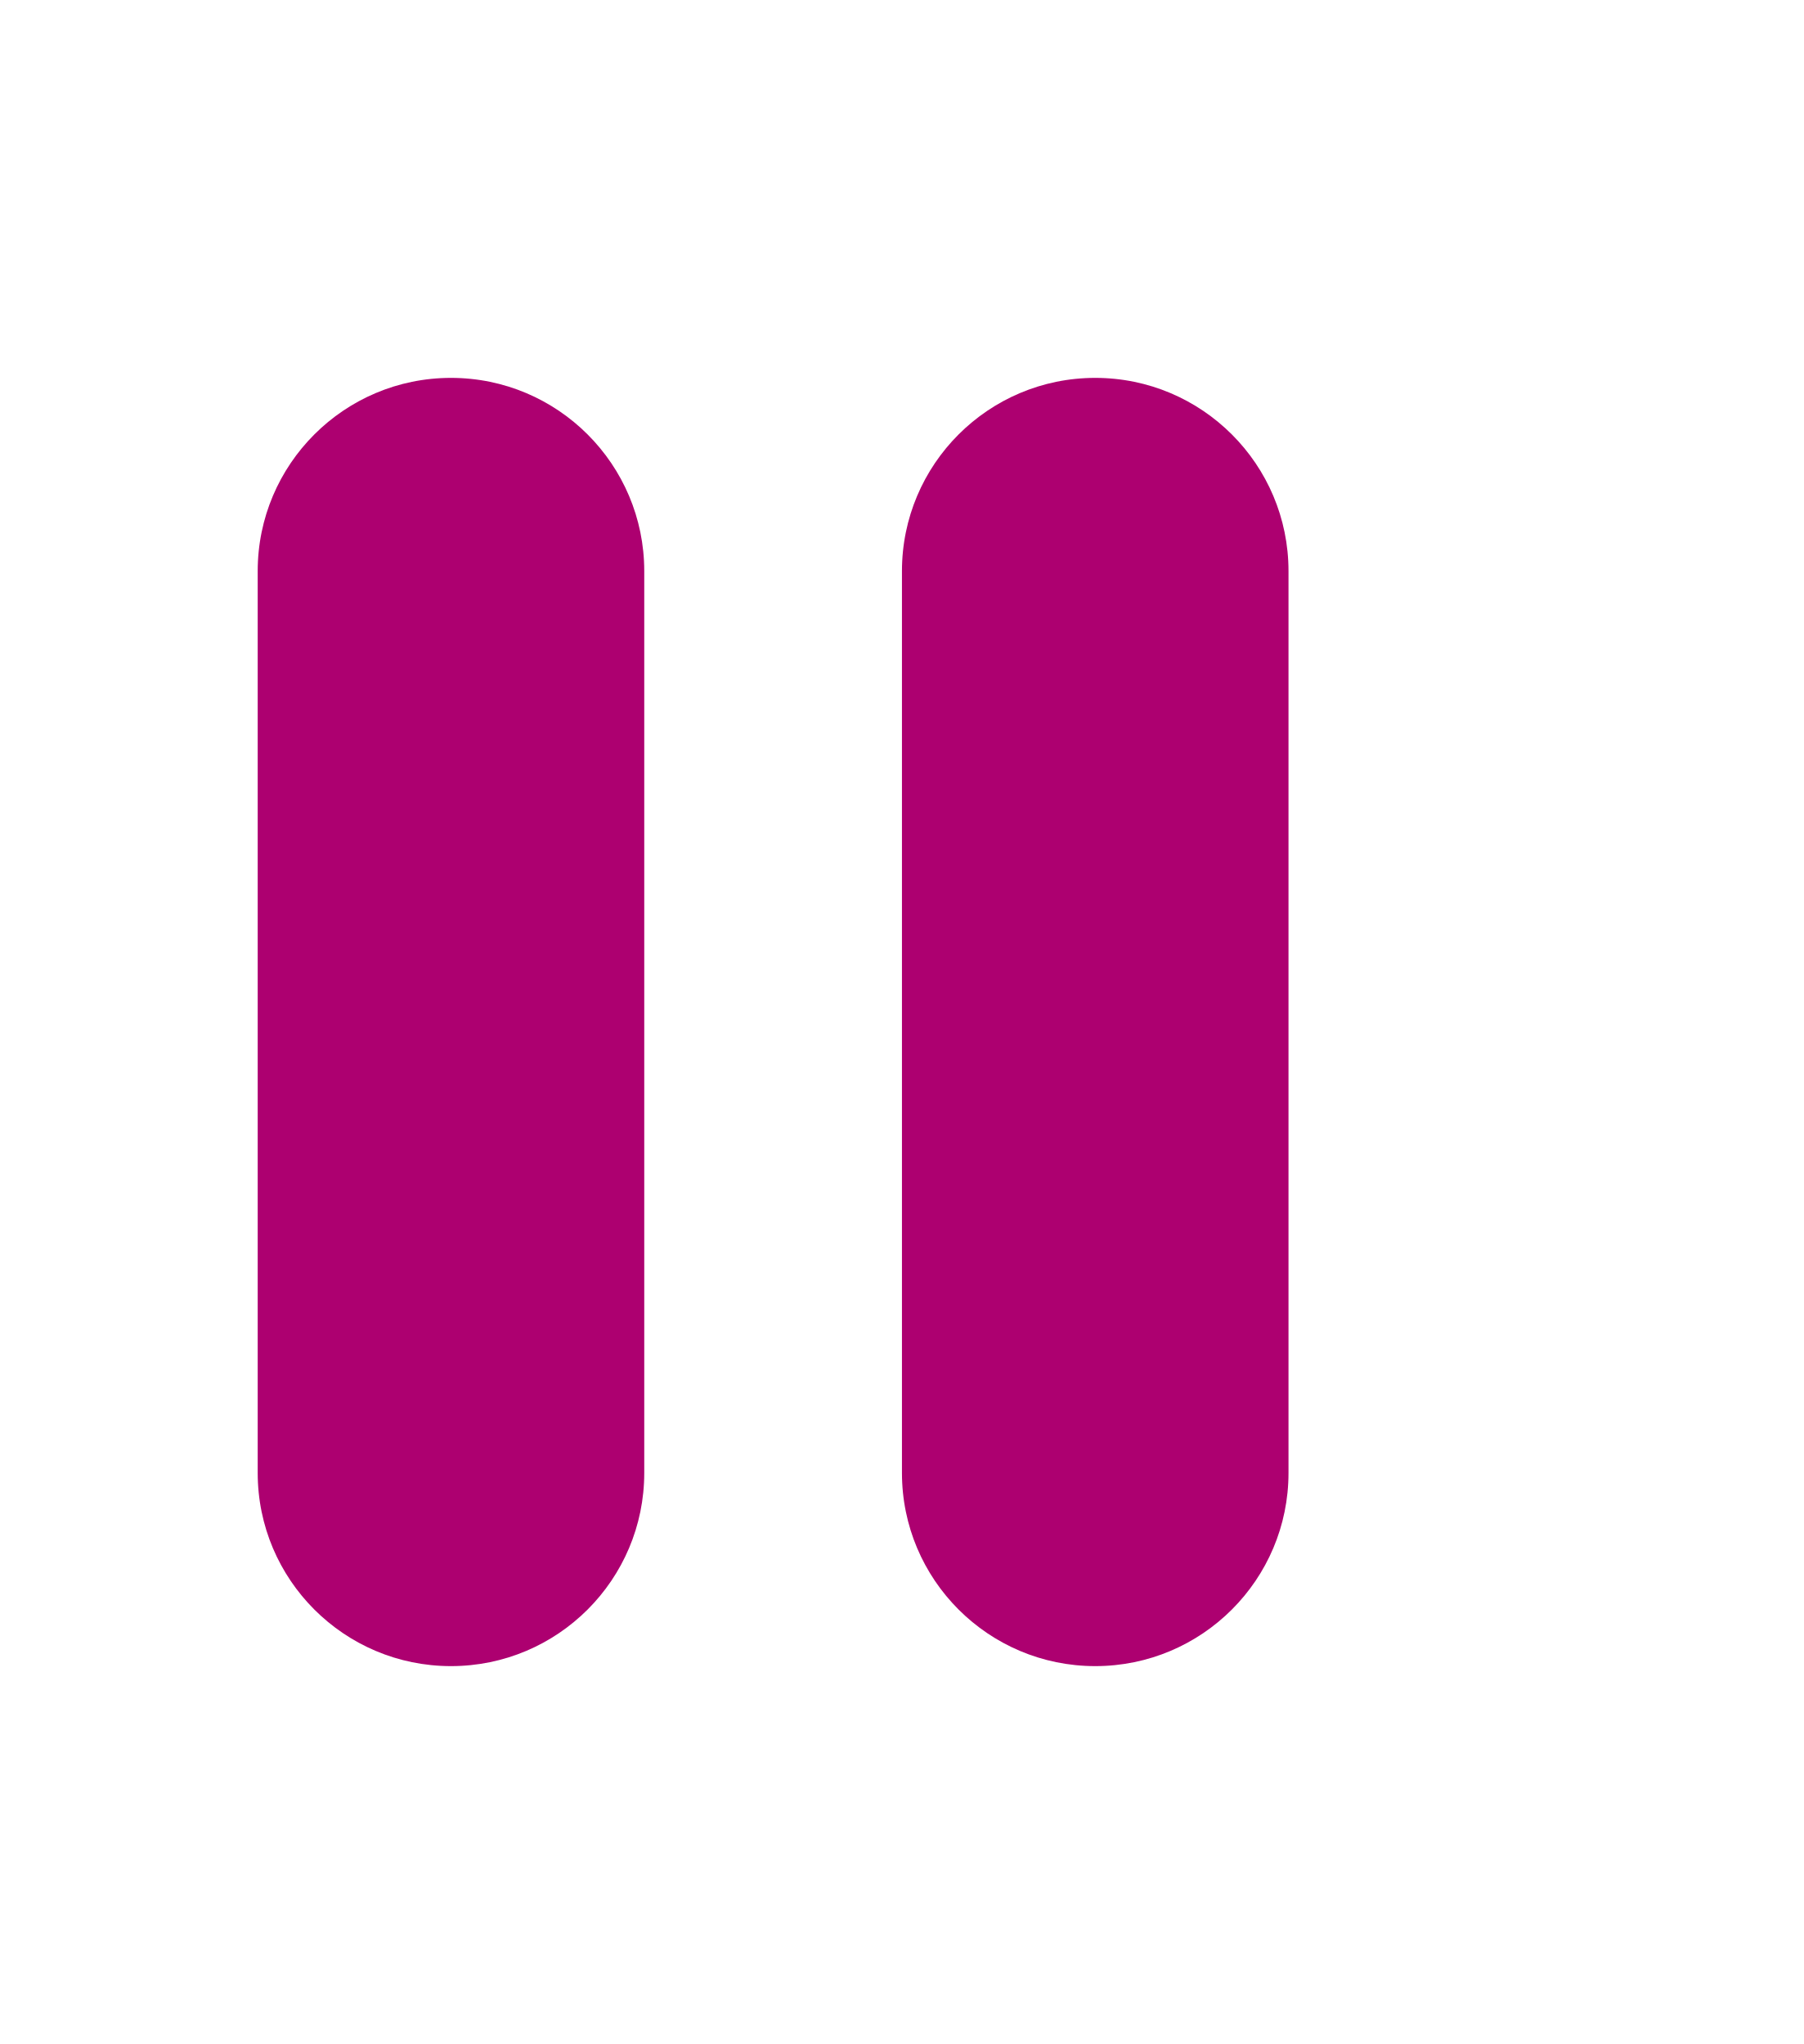
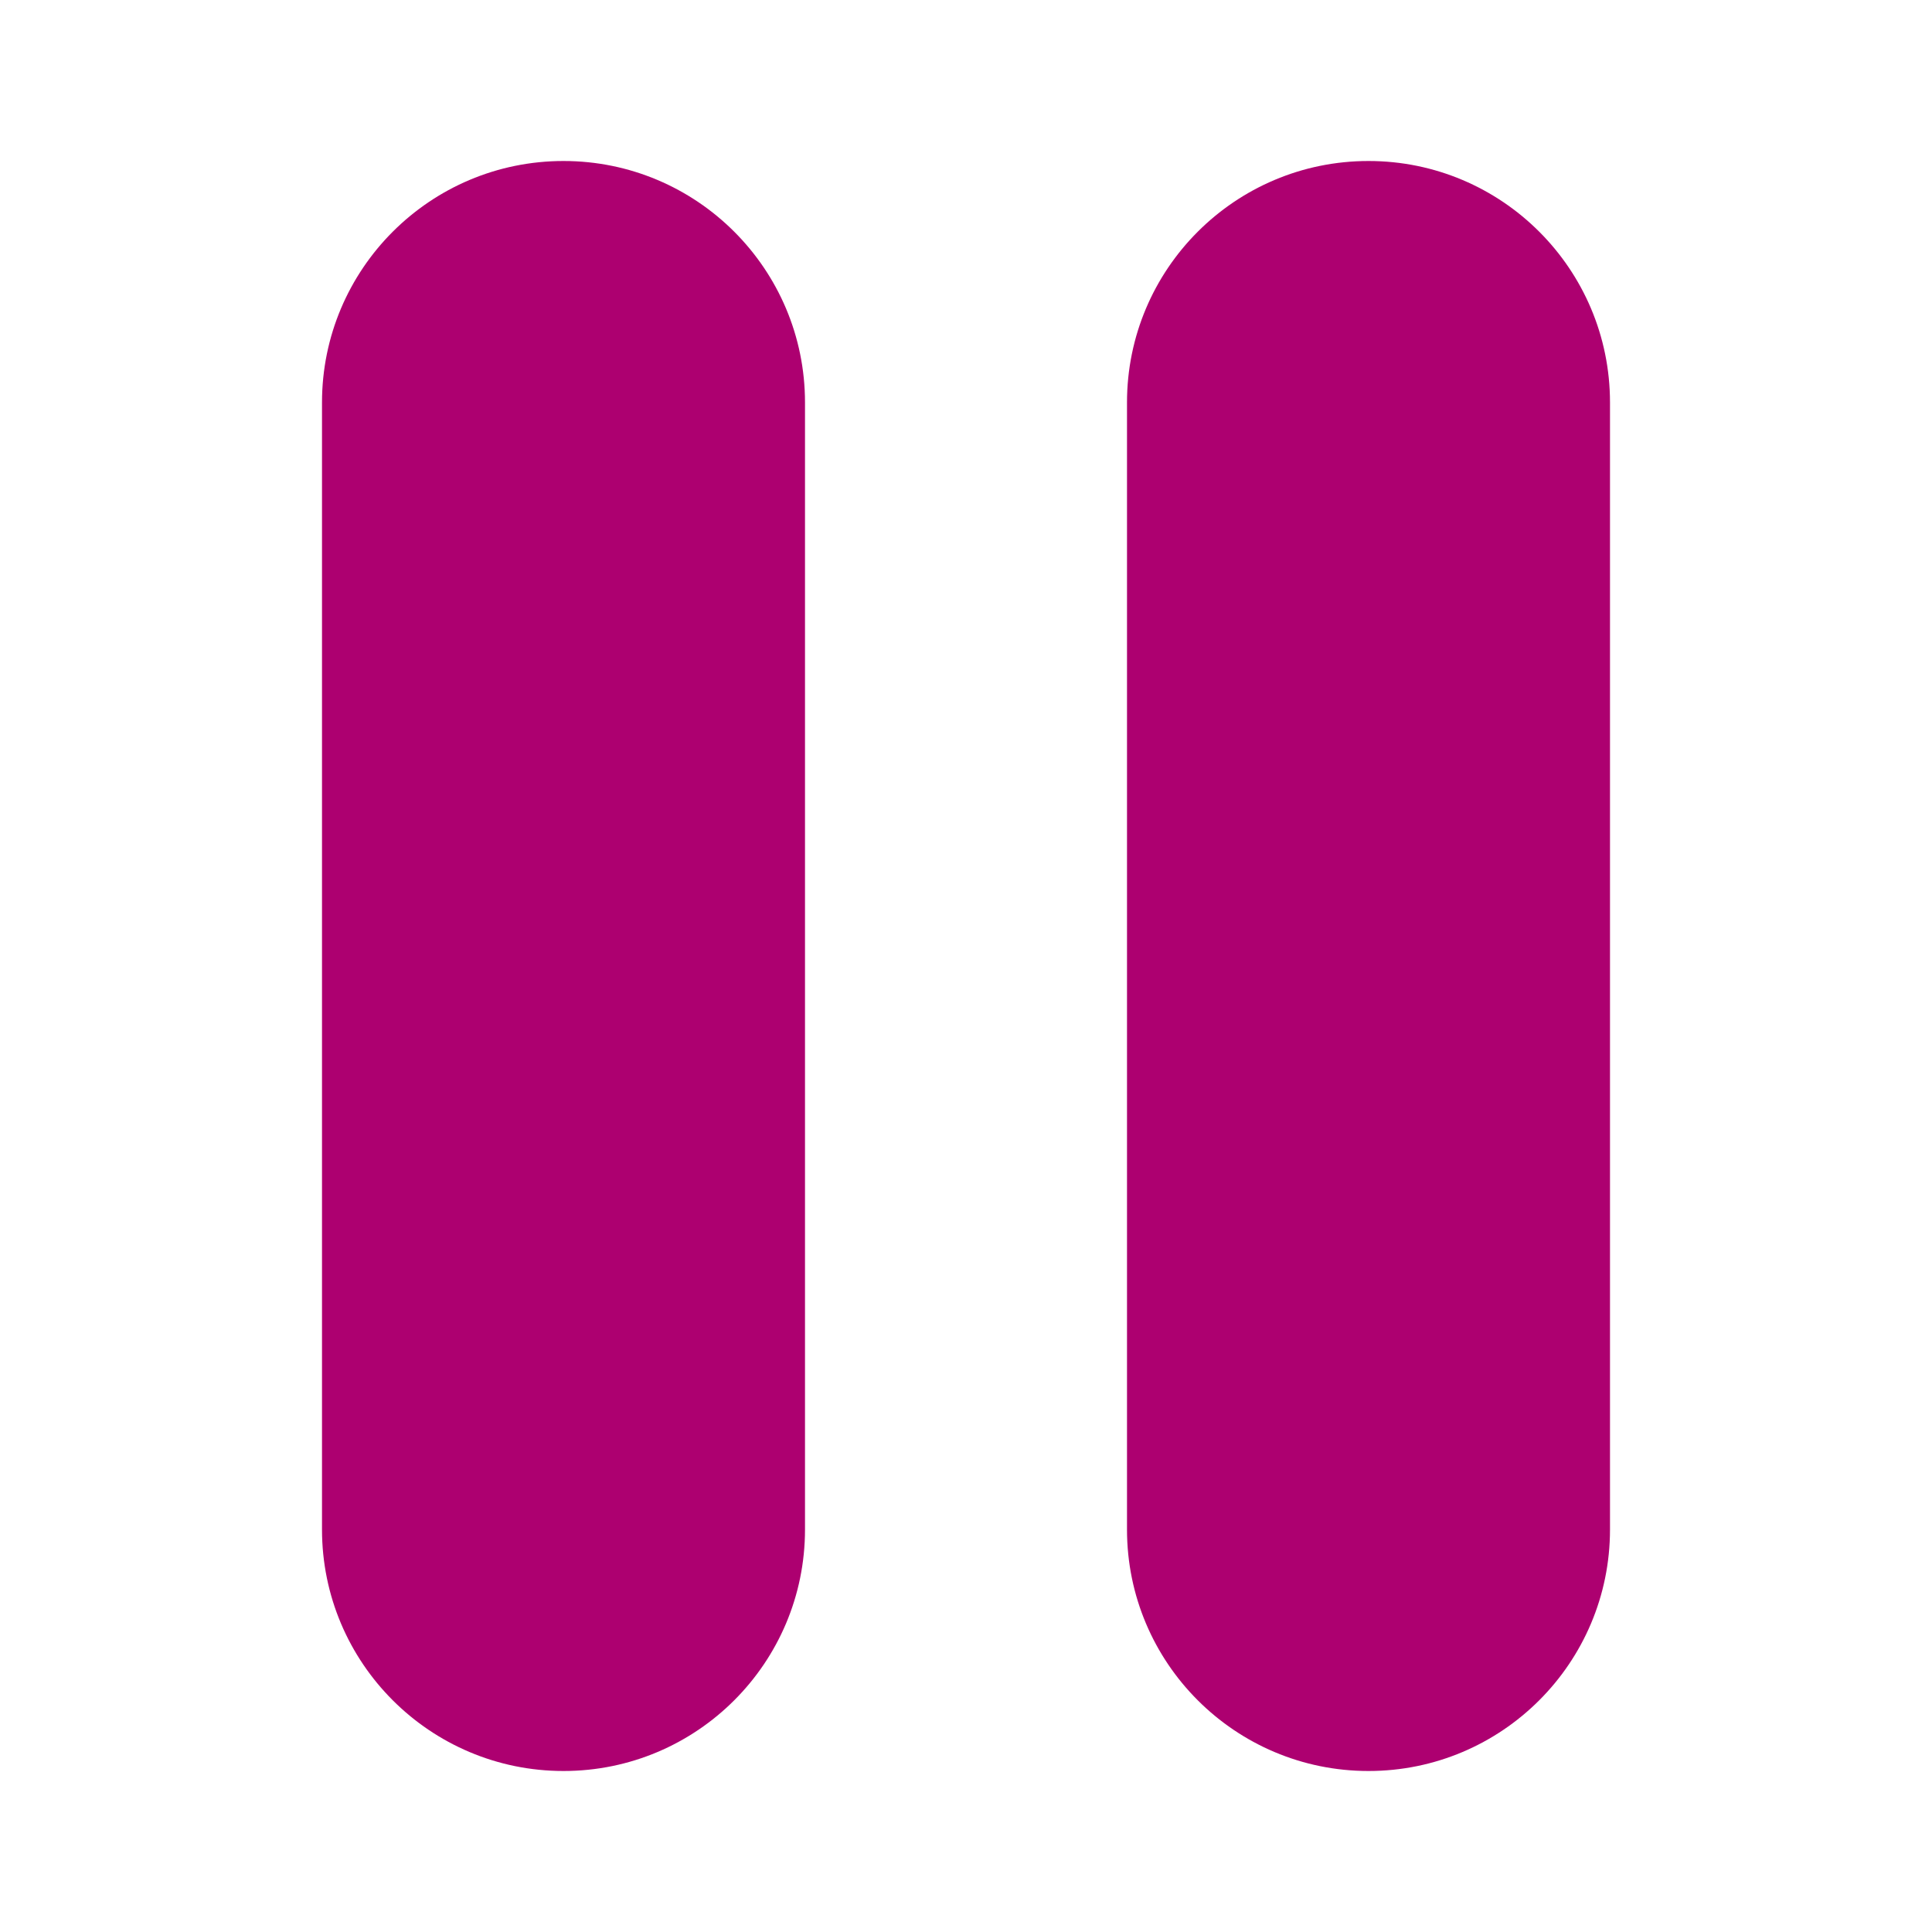
- <svg xmlns="http://www.w3.org/2000/svg" width="30" height="34" viewBox="0 0 28 24">
+ <svg xmlns="http://www.w3.org/2000/svg" width="30" height="30" viewBox="0 0 24 24">
  <rect x="4" y="2" width="6" height="20" fill="#AD0070" rx="3" />
  <rect x="14" y="2" width="6" height="20" fill="#AD0070" rx="3" />
</svg>
